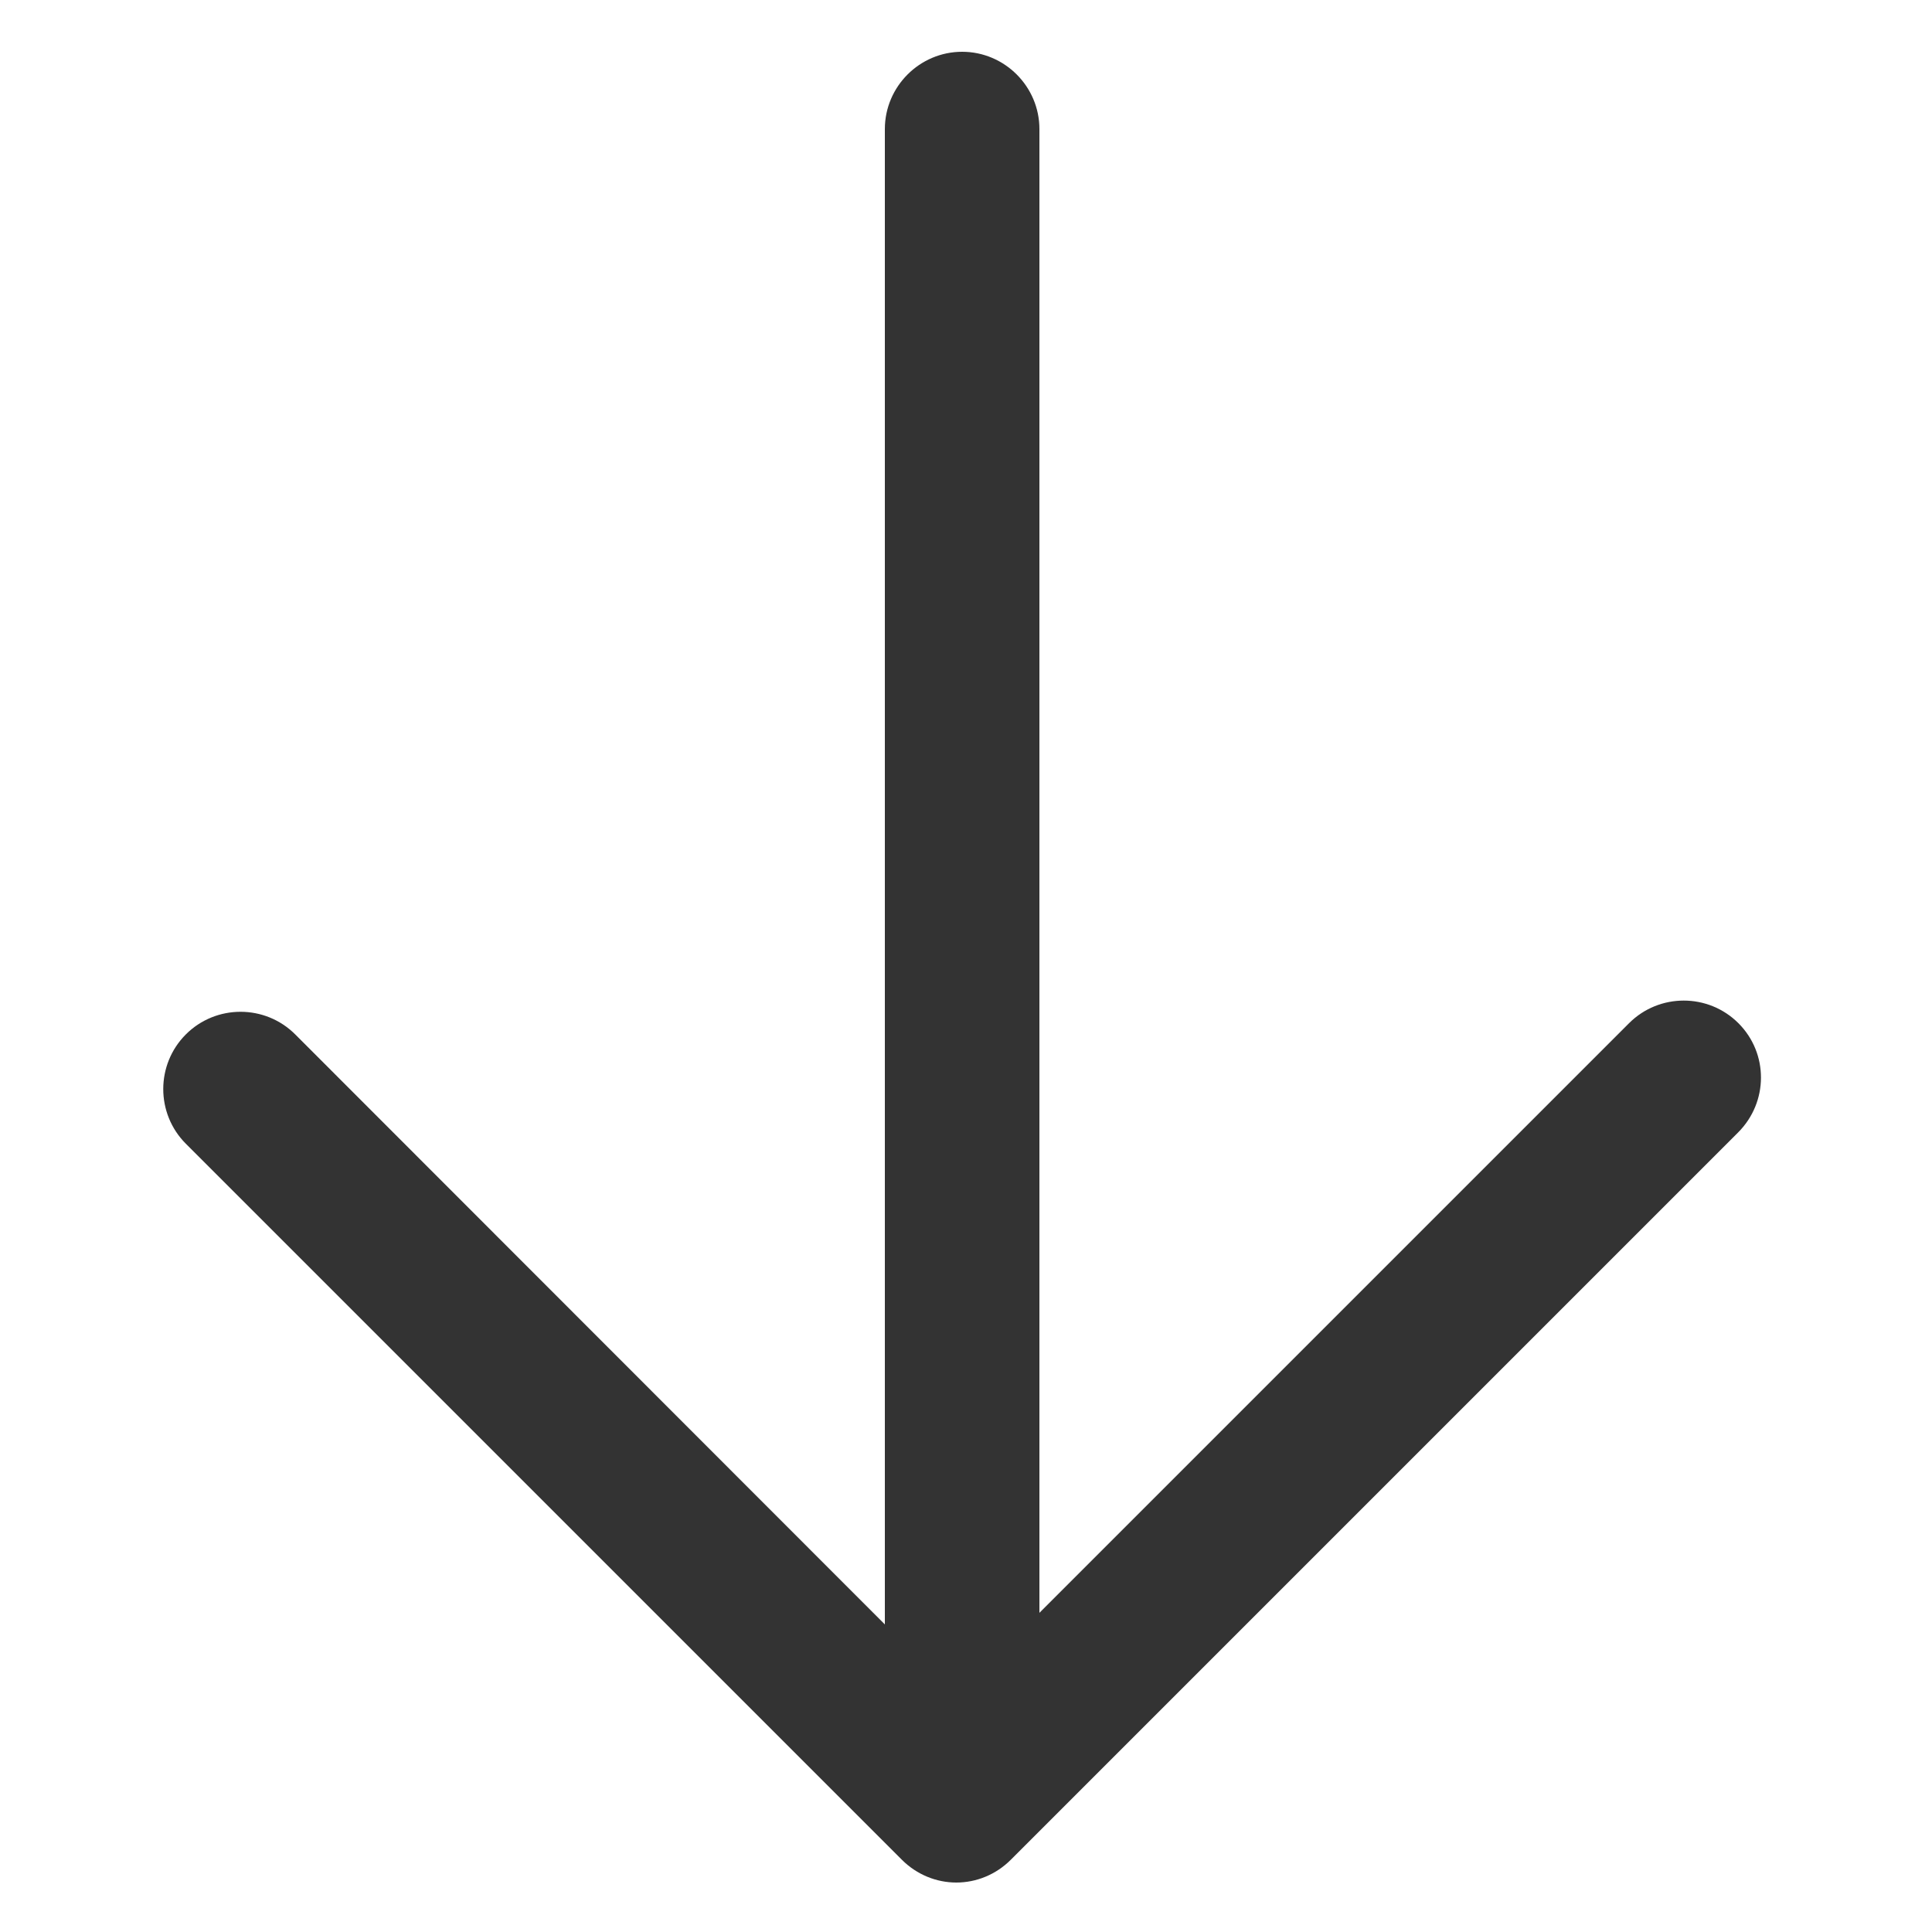
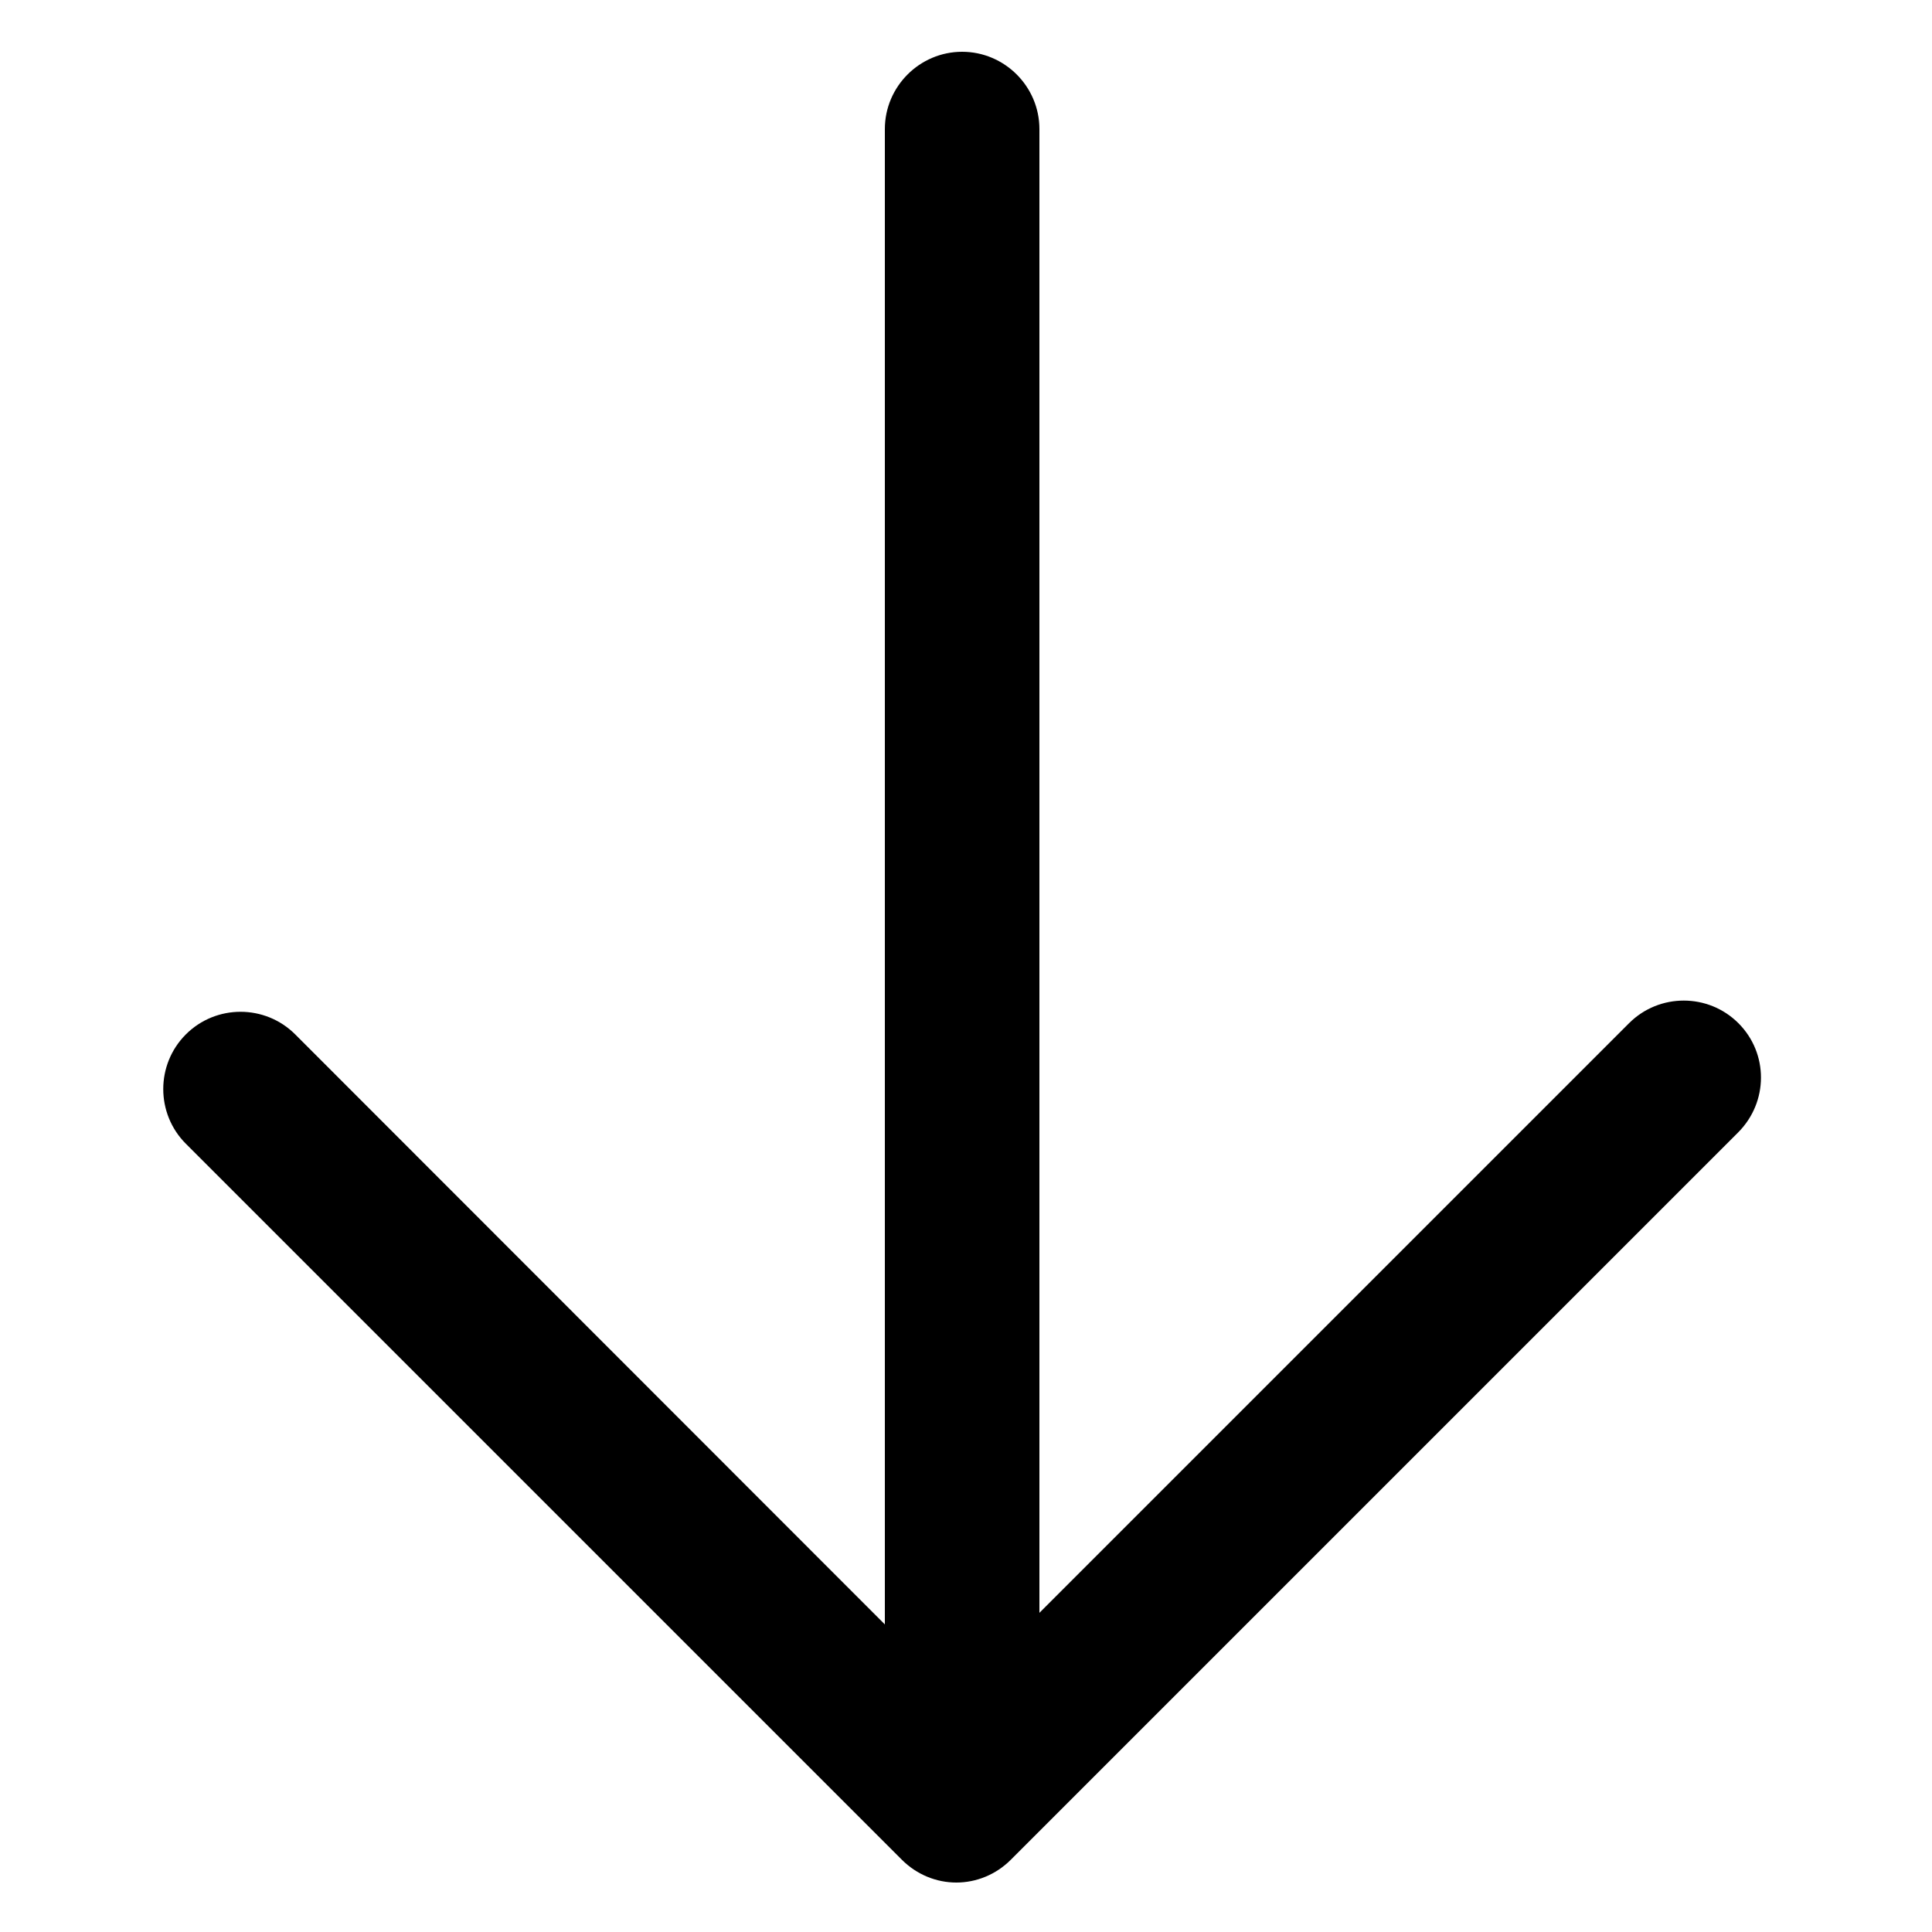
- <svg xmlns="http://www.w3.org/2000/svg" id="Layer_1" viewBox="0 0 500 500">
-   <style>.st0{fill:#333}</style>
-   <path class="st0" d="M449.9 264.8c-7.8-7.8-20.5-7.8-28.3 0L269 417.4v-384c0-11-9-20-20-20s-20 9-20 20v387L76.4 267.7c-7.8-7.8-20.5-7.8-28.3 0s-7.8 20.5 0 28.3l185.3 185.3c3.9 3.9 9 5.9 14.1 5.9s10.2-2 14.1-5.9l188.2-188.2c7.9-7.9 7.9-20.5.1-28.3z" />
+ <svg xmlns="http://www.w3.org/2000/svg" viewBox="0 0 500 500">
+   <path d="M449.9 264.8c-7.8-7.8-20.5-7.8-28.3 0L269 417.4v-384c0-11-9-20-20-20s-20 9-20 20v387L76.4 267.7c-7.8-7.8-20.5-7.8-28.3 0s-7.8 20.5 0 28.3l185.3 185.3c3.9 3.9 9 5.9 14.1 5.9s10.2-2 14.1-5.9l188.2-188.2c7.9-7.9 7.9-20.5.1-28.3z" />
</svg>
